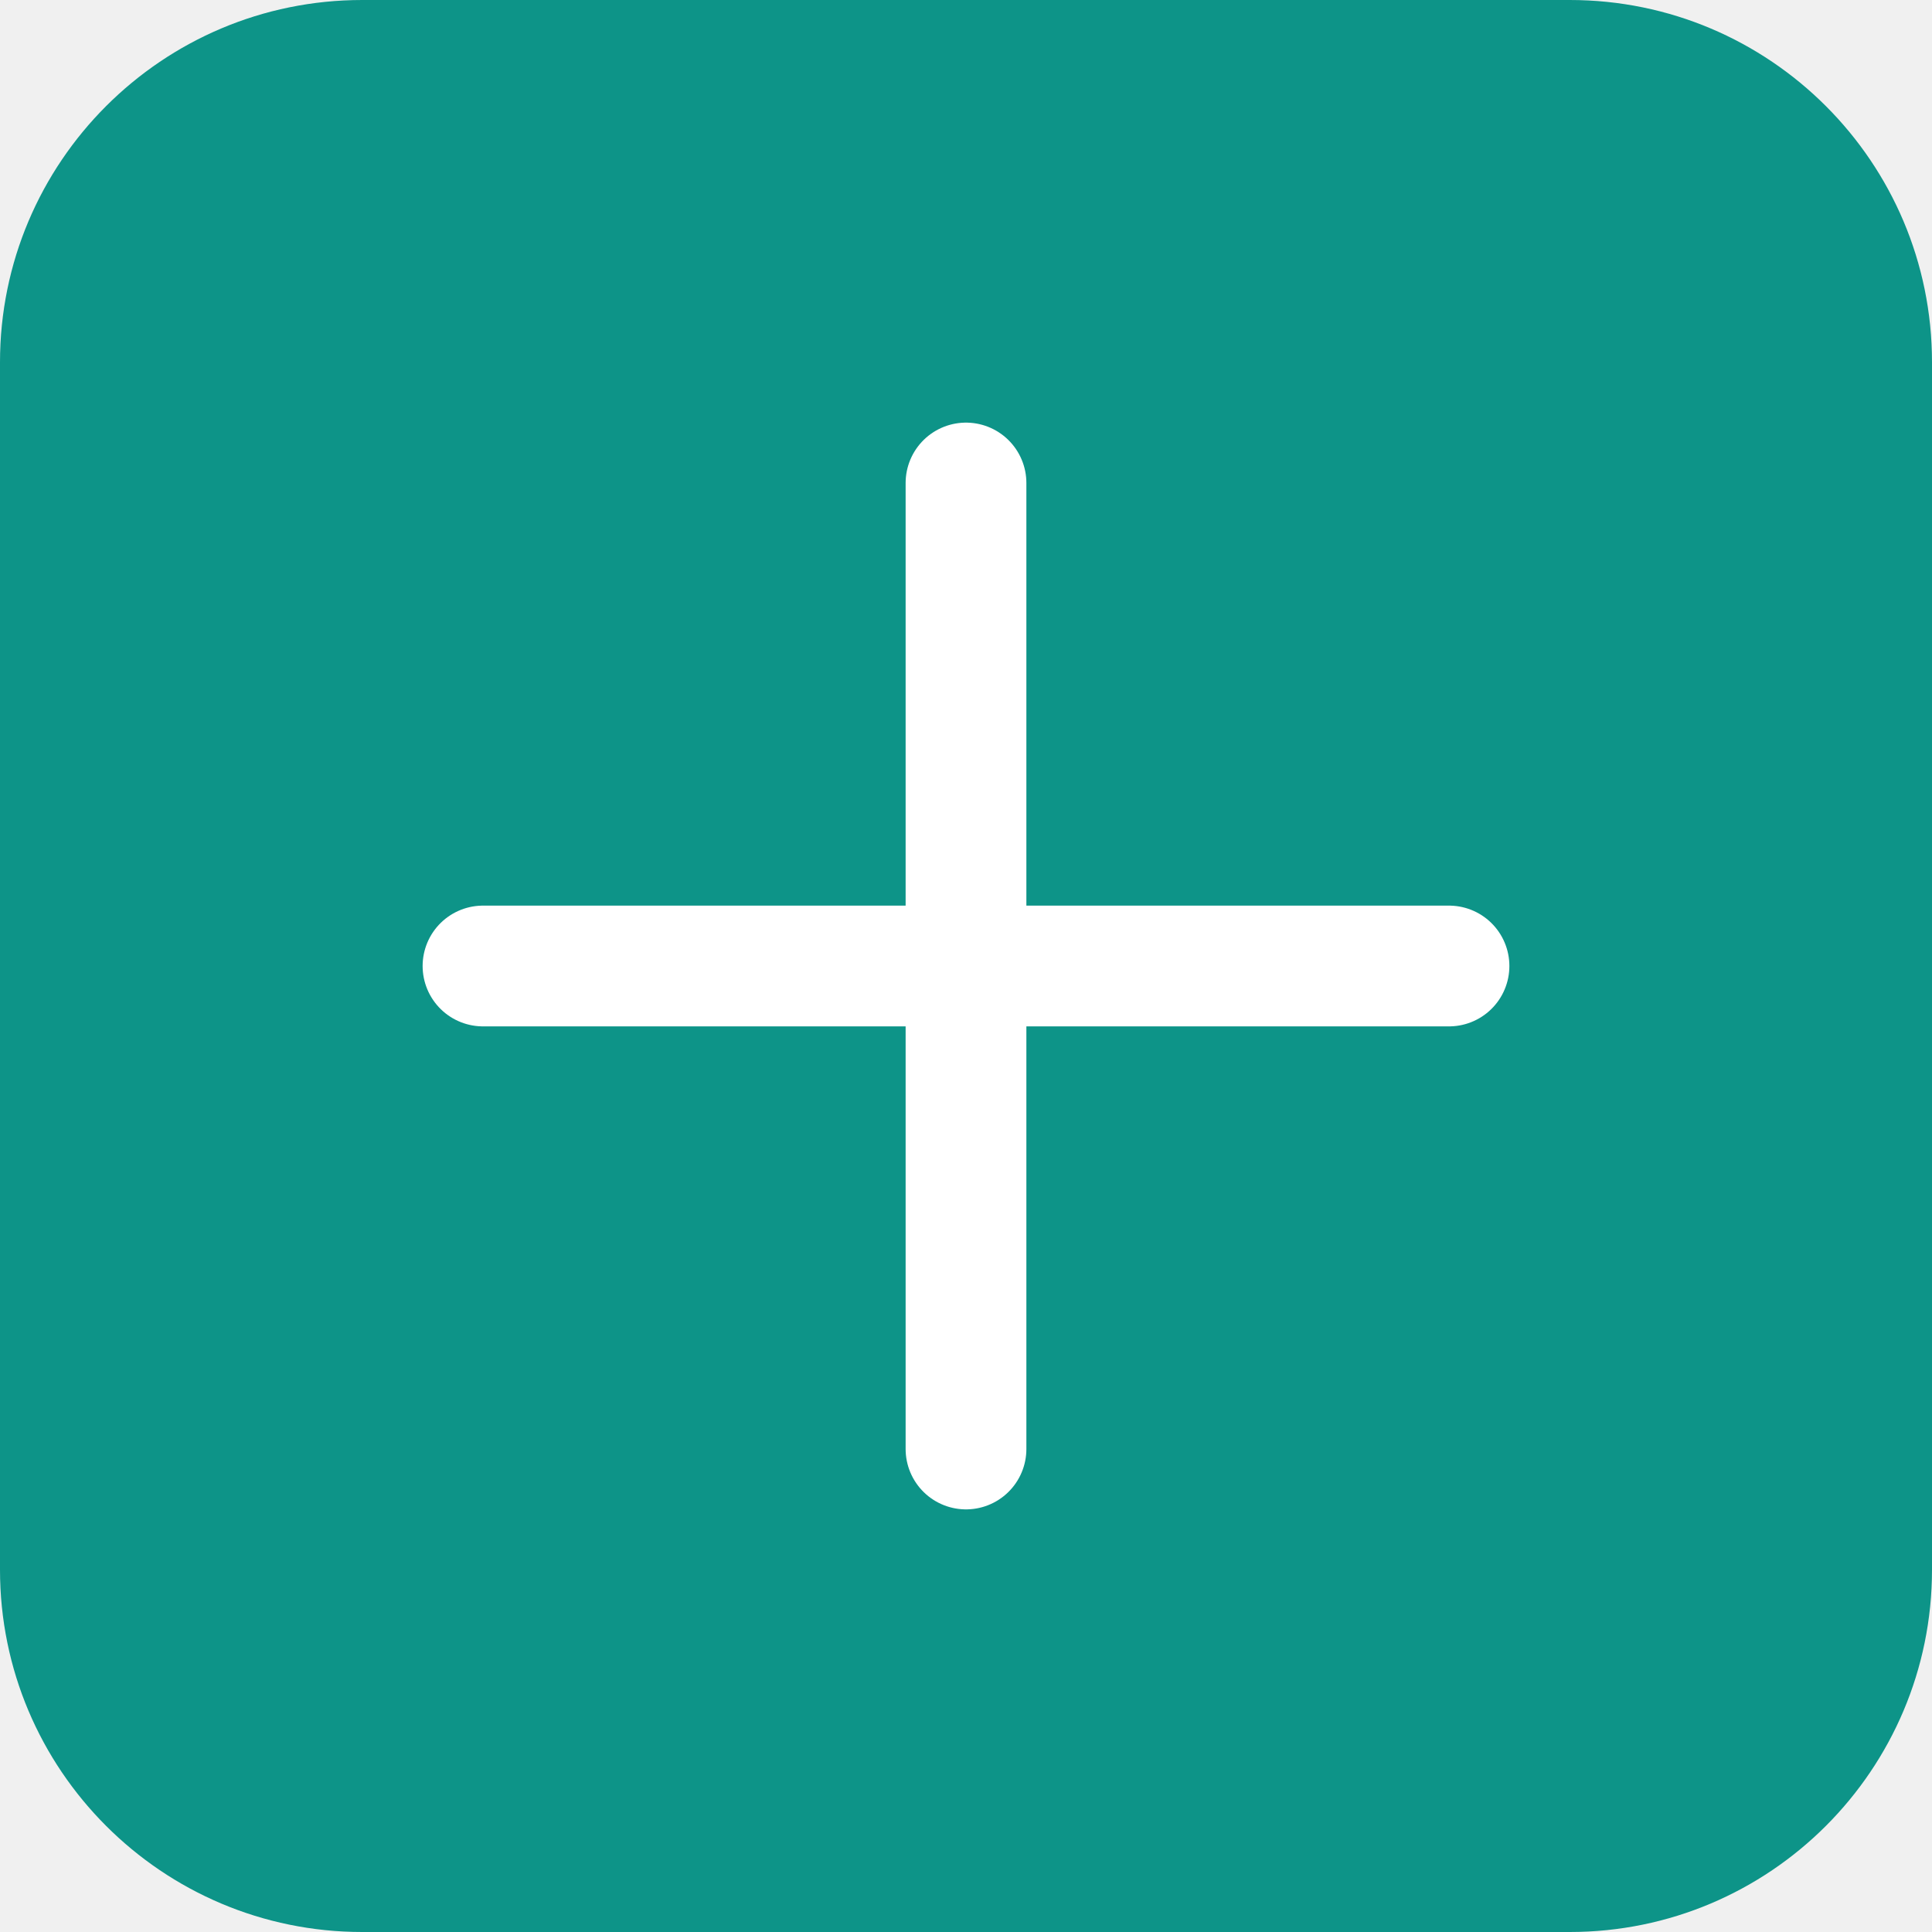
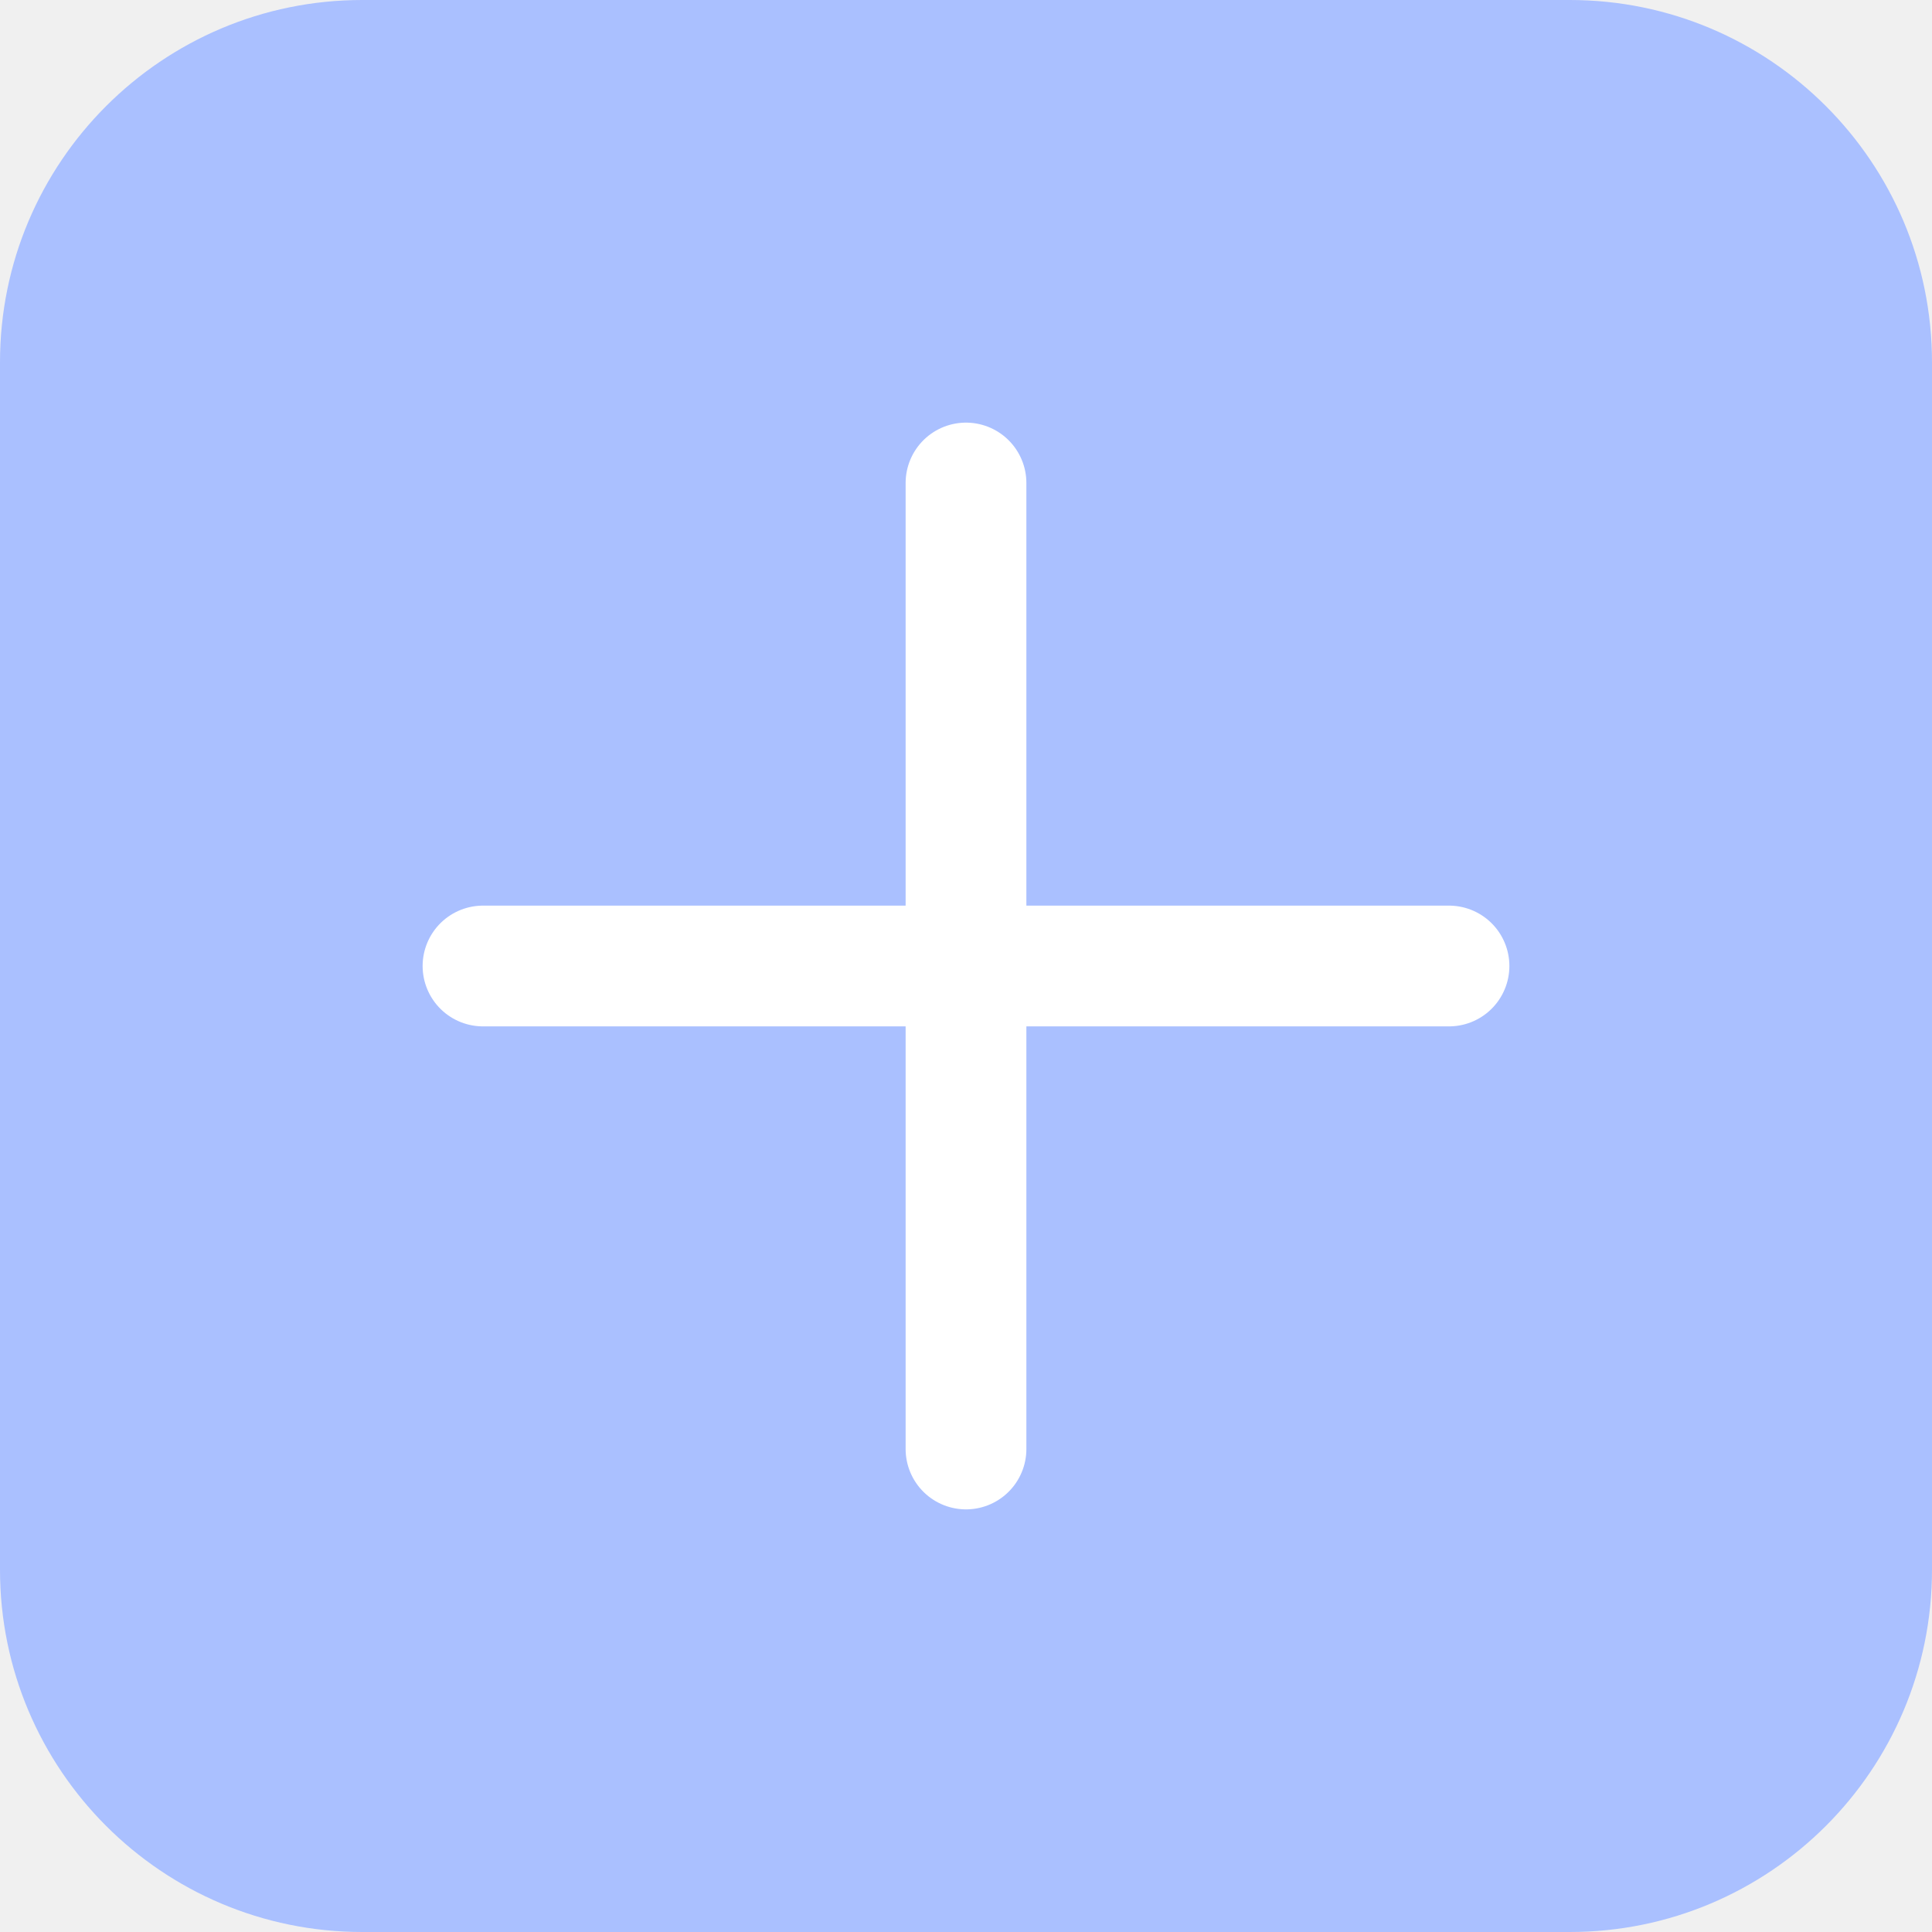
<svg xmlns="http://www.w3.org/2000/svg" viewBox="0 0 32 32" fill="none">
-   <rect width="32" height="32" rx="6" fill="#0d9488" />
+   <rect width="32" height="32" rx="6" fill="#aac0ff" />
  <path d="M8 16h16M16 8v16" stroke="white" stroke-width="2" stroke-linecap="round" />
</svg>
